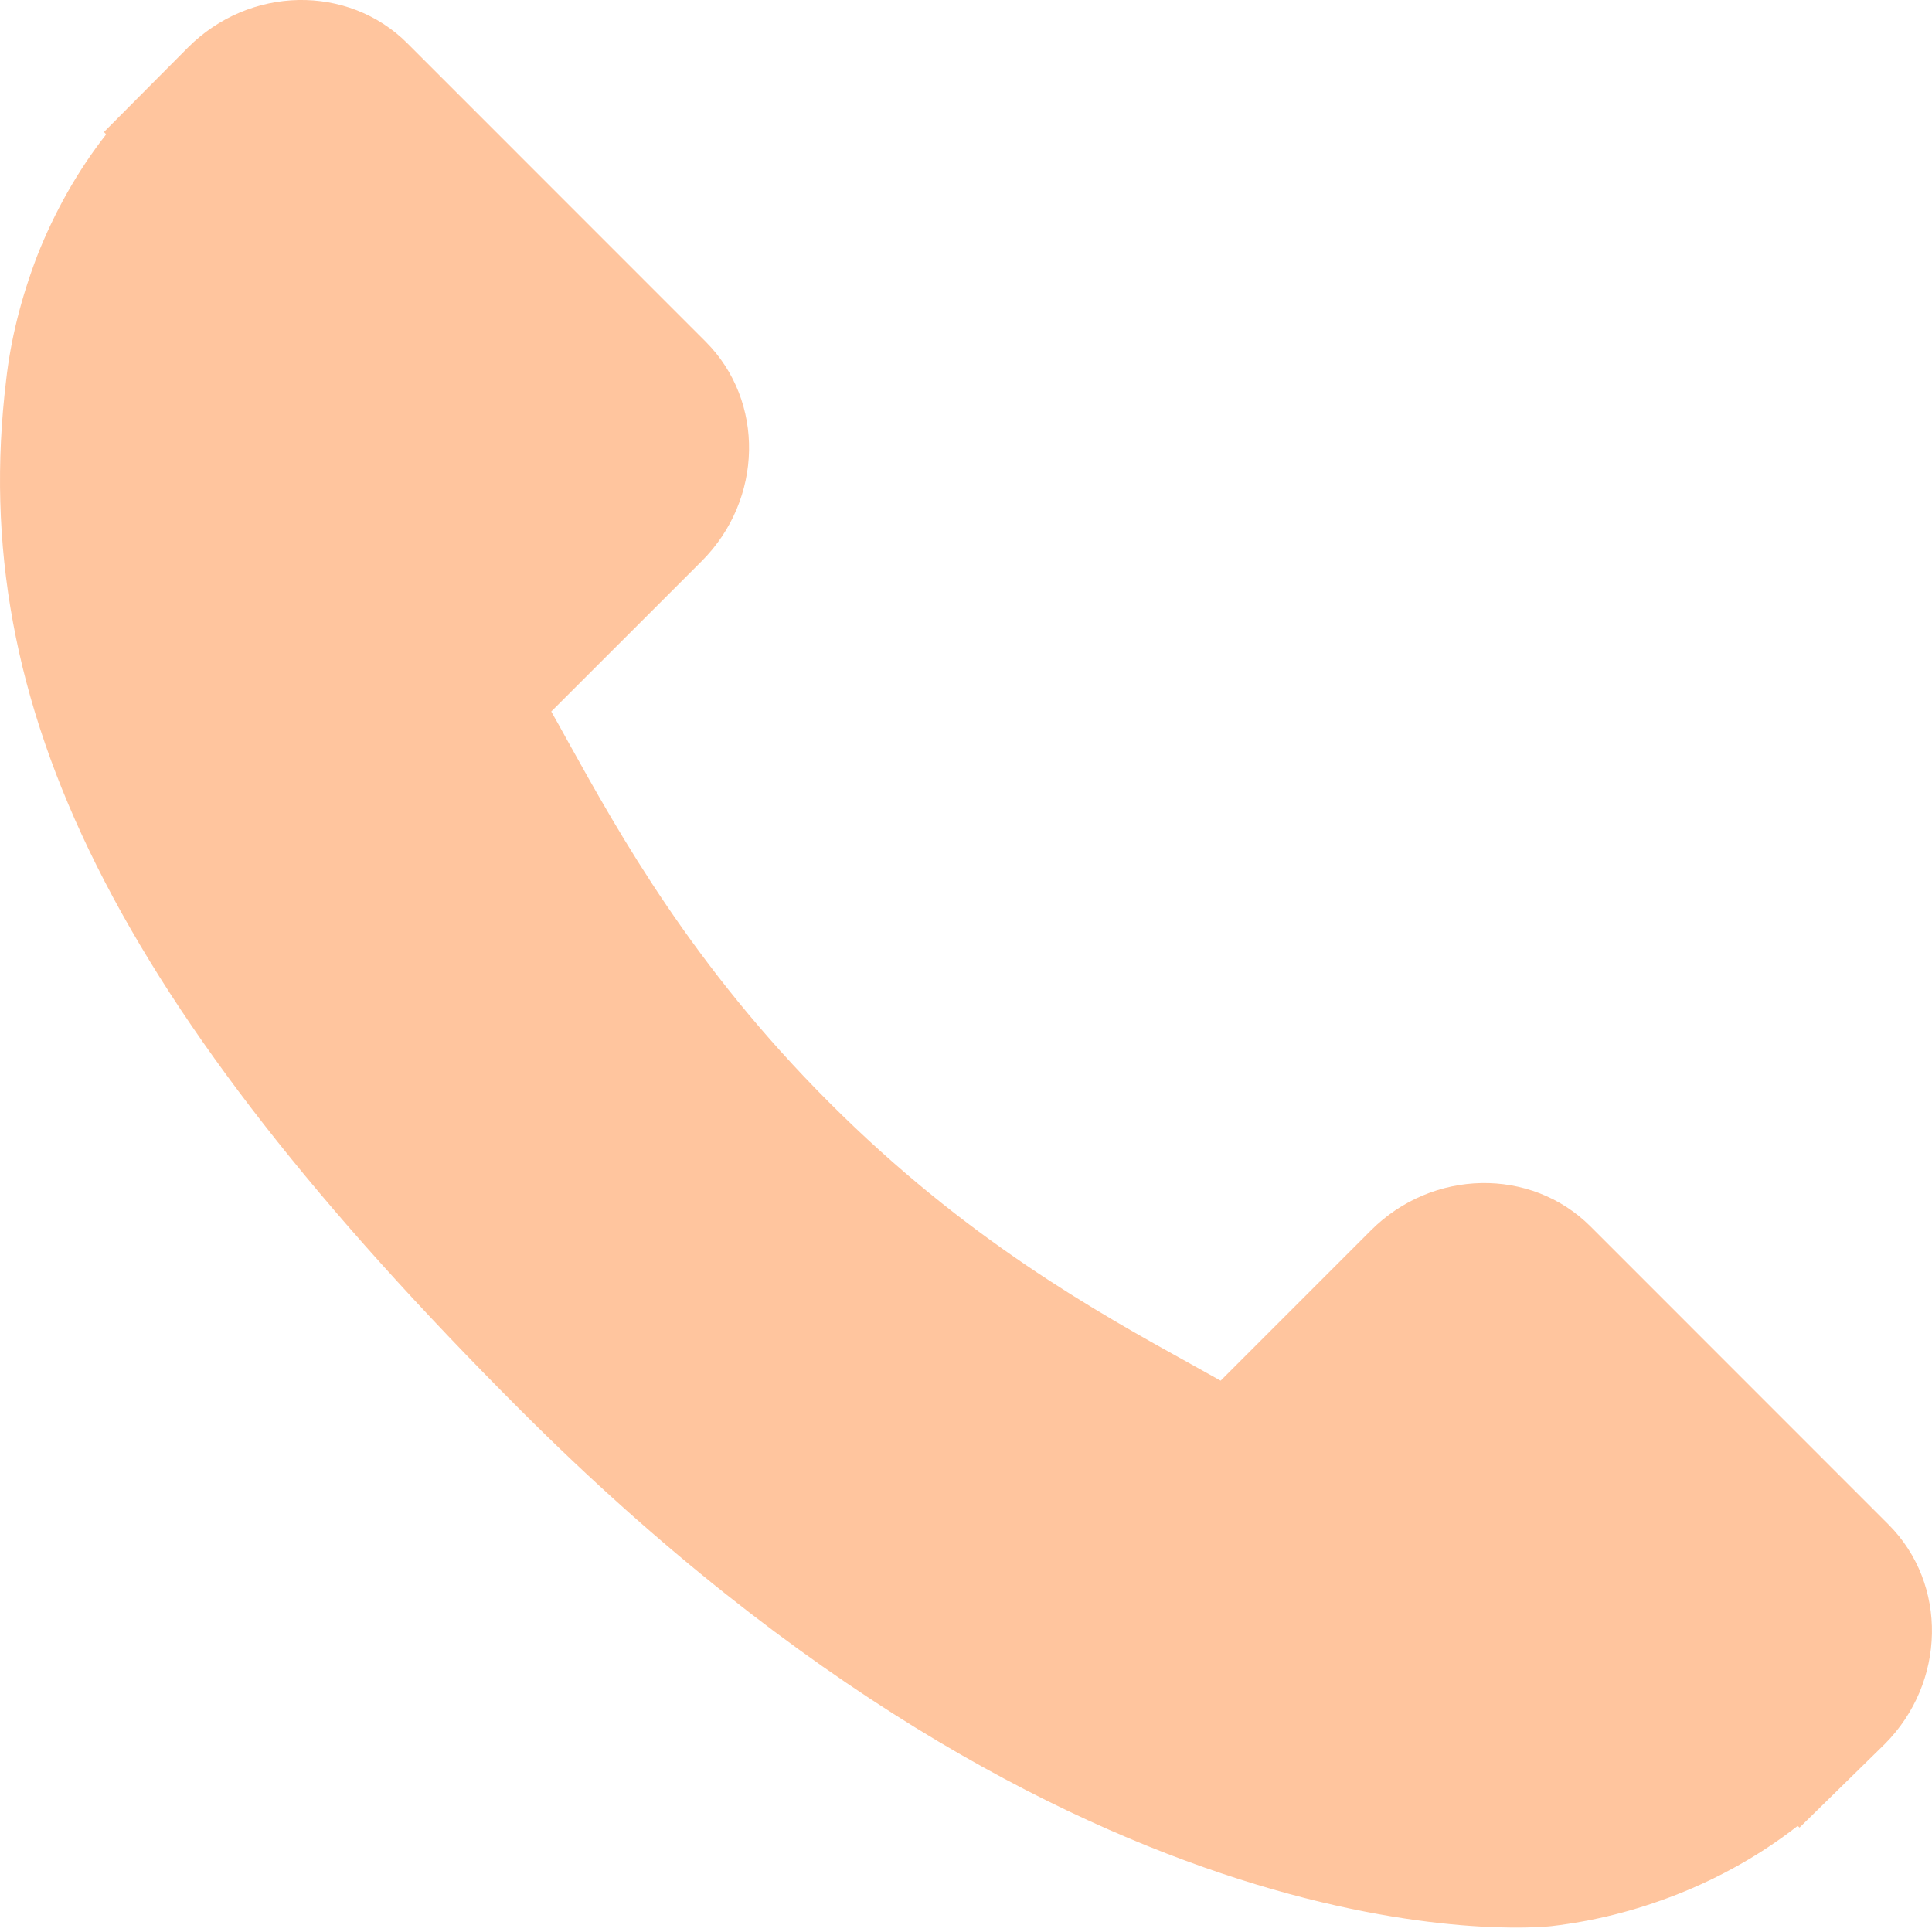
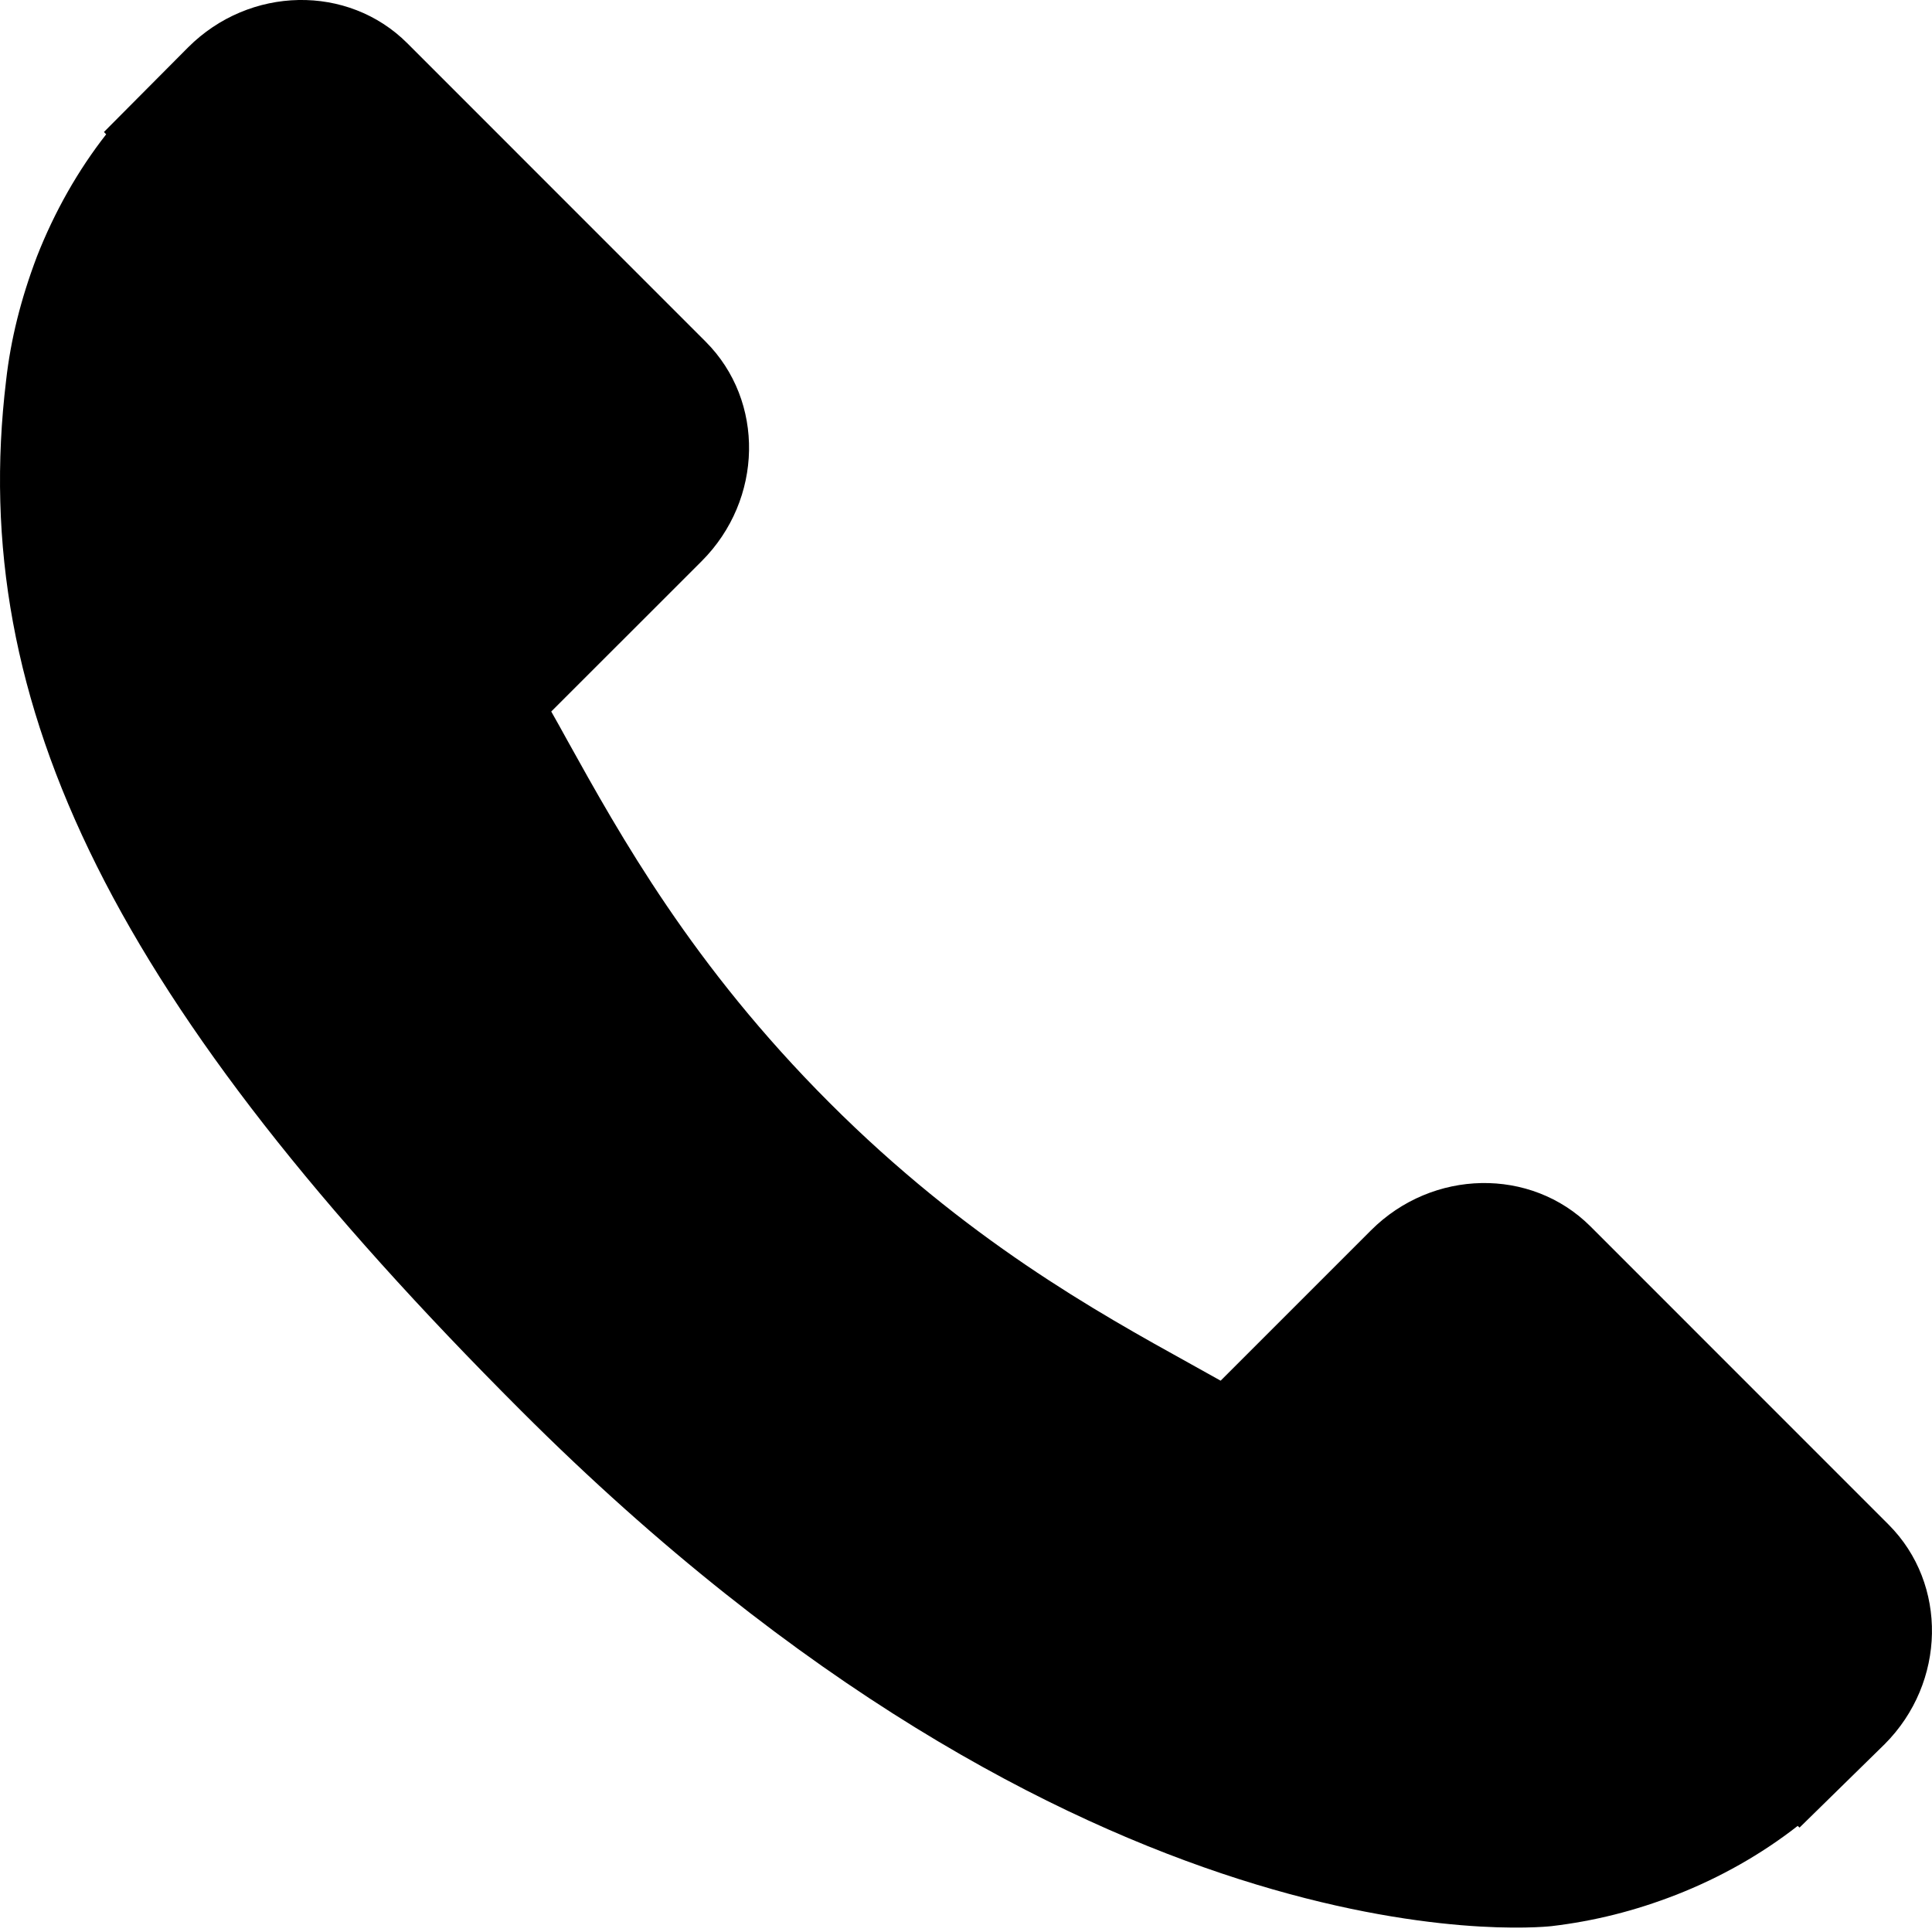
<svg xmlns="http://www.w3.org/2000/svg" width="25" height="25" viewBox="0 0 25 25" fill="none">
-   <path d="M24.439 19.729L20.579 15.868C19.81 15.102 18.536 15.125 17.74 15.921L15.795 17.866C15.672 17.798 15.545 17.727 15.411 17.652C14.183 16.972 12.502 16.039 10.733 14.269C8.959 12.495 8.025 10.811 7.342 9.582C7.27 9.451 7.201 9.326 7.133 9.207L8.438 7.903L9.08 7.261C9.877 6.463 9.899 5.19 9.132 4.422L5.271 0.56C4.504 -0.207 3.23 -0.184 2.433 0.614L1.345 1.708L1.374 1.738C1.01 2.203 0.705 2.74 0.478 3.319C0.269 3.87 0.138 4.396 0.079 4.923C-0.431 9.15 1.5 13.012 6.742 18.254C13.987 25.498 19.826 24.951 20.078 24.924C20.626 24.859 21.152 24.728 21.686 24.52C22.26 24.296 22.797 23.991 23.262 23.627L23.286 23.649L24.388 22.569C25.183 21.772 25.206 20.498 24.439 19.729Z" fill="#FFC59E" />
+   <path d="M24.439 19.729L20.579 15.868C19.81 15.102 18.536 15.125 17.74 15.921L15.795 17.866C15.672 17.798 15.545 17.727 15.411 17.652C14.183 16.972 12.502 16.039 10.733 14.269C8.959 12.495 8.025 10.811 7.342 9.582C7.27 9.451 7.201 9.326 7.133 9.207L8.438 7.903L9.08 7.261C9.877 6.463 9.899 5.19 9.132 4.422L5.271 0.56C4.504 -0.207 3.23 -0.184 2.433 0.614L1.345 1.708L1.374 1.738C1.01 2.203 0.705 2.74 0.478 3.319C0.269 3.87 0.138 4.396 0.079 4.923C-0.431 9.15 1.5 13.012 6.742 18.254C13.987 25.498 19.826 24.951 20.078 24.924C20.626 24.859 21.152 24.728 21.686 24.52C22.26 24.296 22.797 23.991 23.262 23.627L23.286 23.649L24.388 22.569C25.183 21.772 25.206 20.498 24.439 19.729Z" fill="black" />
</svg>
